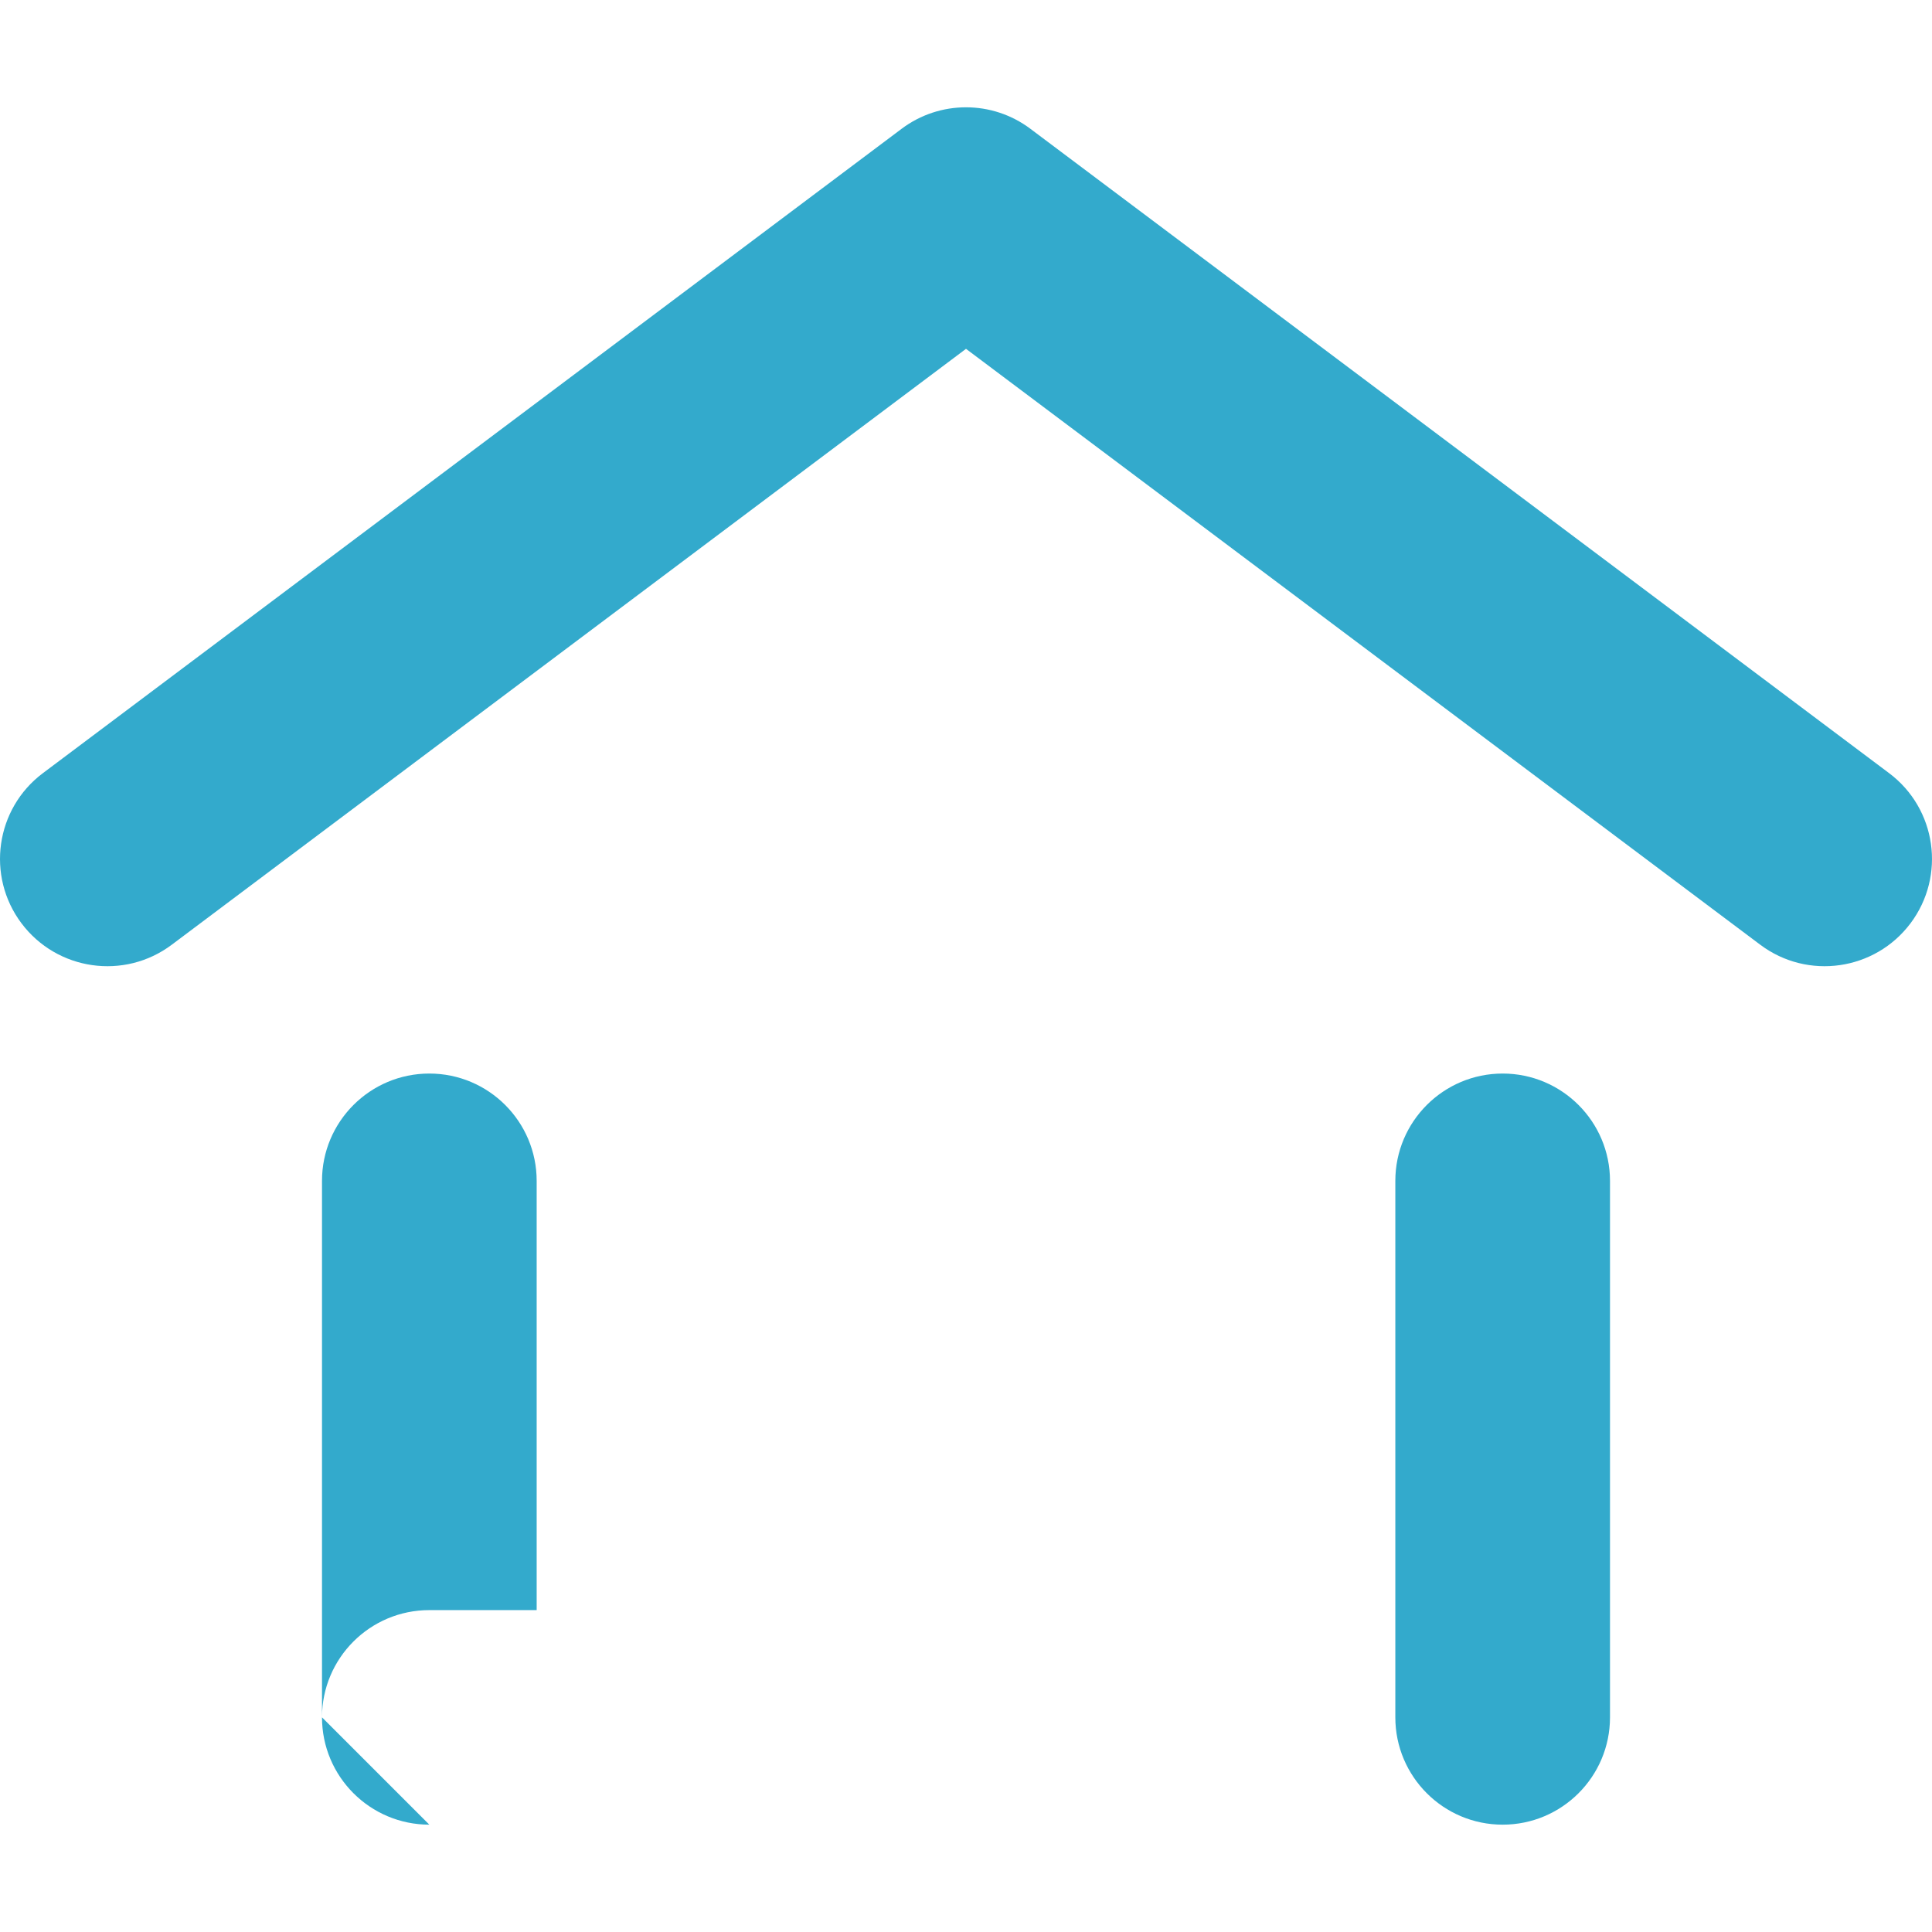
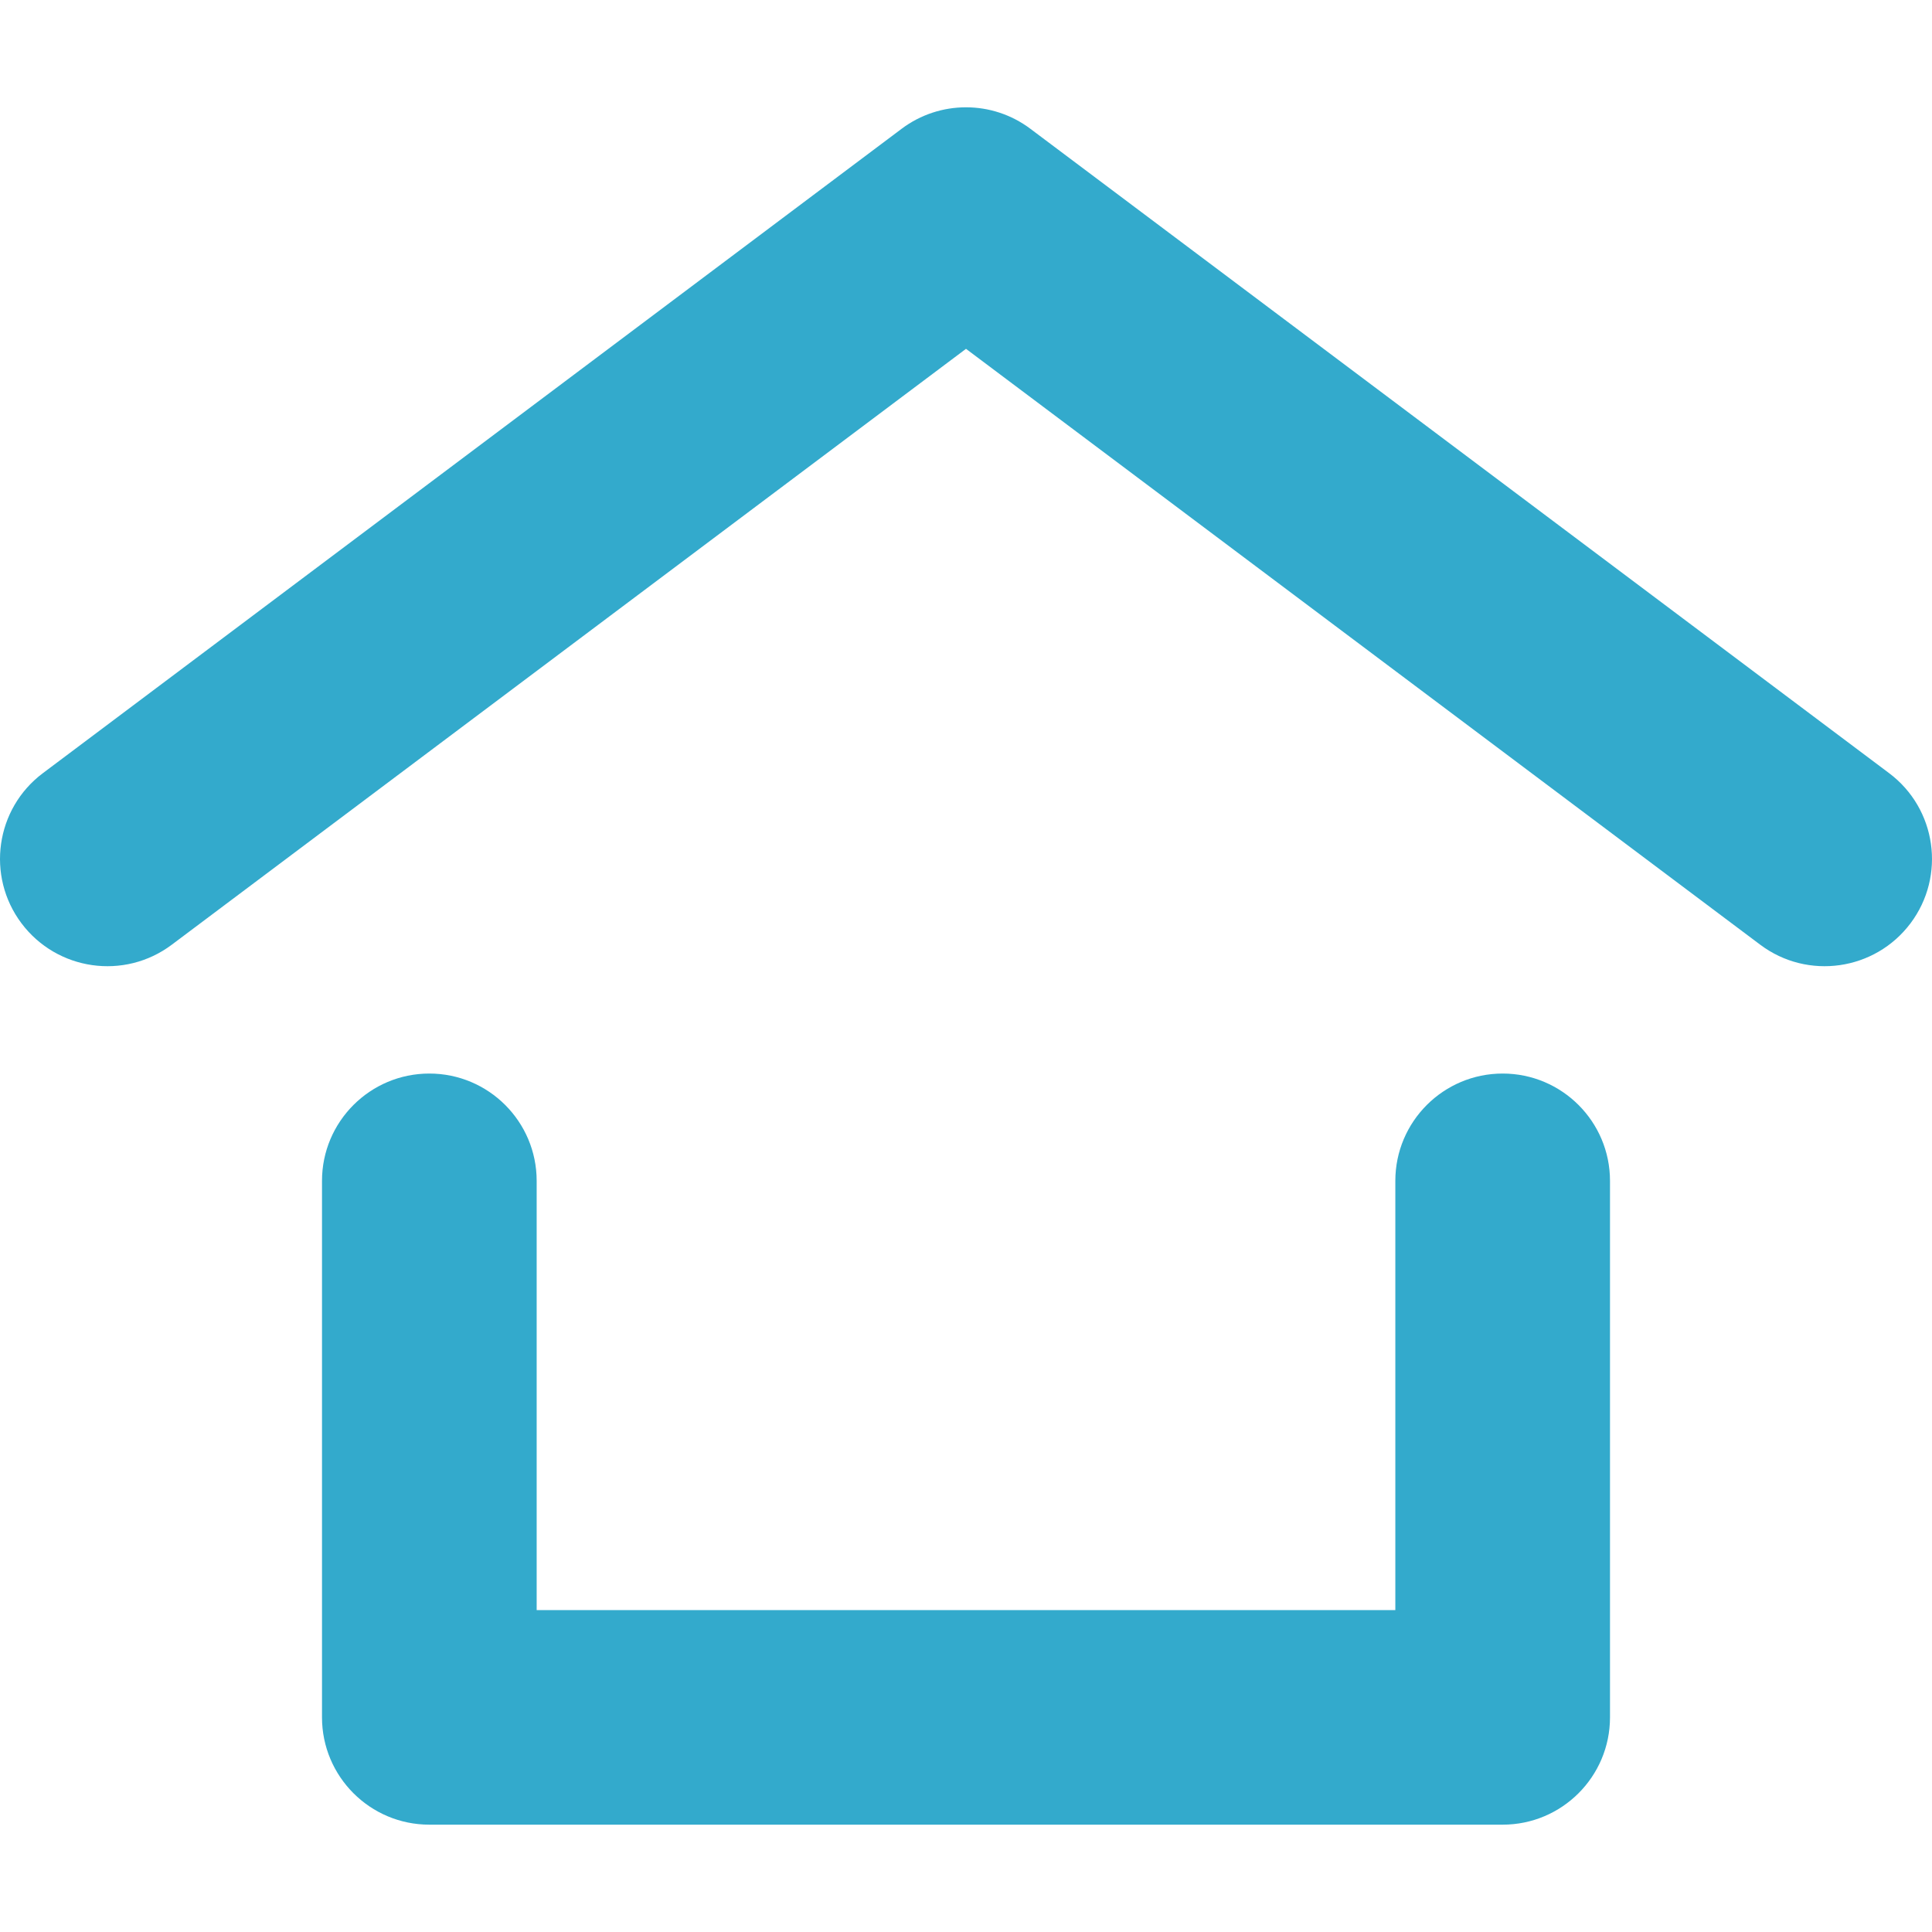
<svg xmlns="http://www.w3.org/2000/svg" width="18" height="18" viewBox="0 0 18 18">
  <g id="icons/regular/home" fill="none" fill-rule="evenodd" stroke="none" stroke-width="1">
-     <path id="home" fill="#3AC" d="M1.6,8.802 C1.159,9.133 0.532,9.044 0.2,8.602 C-0.131,8.161 -0.042,7.534 0.4,7.203 L8.4,1.2 C8.755,0.933 9.245,0.933 9.6,1.2 L17.6,7.203 C18.042,7.534 18.131,8.161 17.8,8.602 C17.468,9.044 16.841,9.133 16.4,8.802 L9,3.25 L1.6,8.802 Z M5,15.001 L4,15.001 C3.448,15.001 3,15.448 3,16 L3,11.002 C3,10.45 3.448,10.002 4,10.002 C4.552,10.002 5,10.45 5,11.002 L5,15.001 Z M4,17 C3.448,17 3,16.552 3,16 L4,17 Z M14,10.002 C14.552,10.002 15,10.45 15,11.002 L15,16 C15,16.552 14.552,17 14,17 C13.448,17 13,16.552 13,16 L13,11.002 C13,10.45 13.448,10.002 14,10.002 Z" />
+     <path id="home" fill="#3AC" fill-rule="nonzero" d="M1.6,8.802 C1.159,9.133 0.532,9.044 0.2,8.602 C-0.131,8.161 -0.042,7.534 0.4,7.203 L8.4,1.2 C8.755,0.933 9.245,0.933 9.6,1.2 L17.6,7.203 C18.042,7.534 18.131,8.161 17.8,8.602 C17.468,9.044 16.841,9.133 16.4,8.802 L9,3.25 L1.6,8.802 Z M13,15.001 L13,11.002 C13,10.45 13.448,10.002 14,10.002 C14.552,10.002 15,10.45 15,11.002 L15,16 C15,16.276 14.888,16.526 14.707,16.707 C14.526,16.888 14.276,17 14,17 L4,17 C3.448,17 3,16.552 3,16 L3,11.002 C3,10.45 3.448,10.002 4,10.002 C4.552,10.002 5,10.45 5,11.002 L5,15.001 L13,15.001 Z" />
  </g>
</svg>
